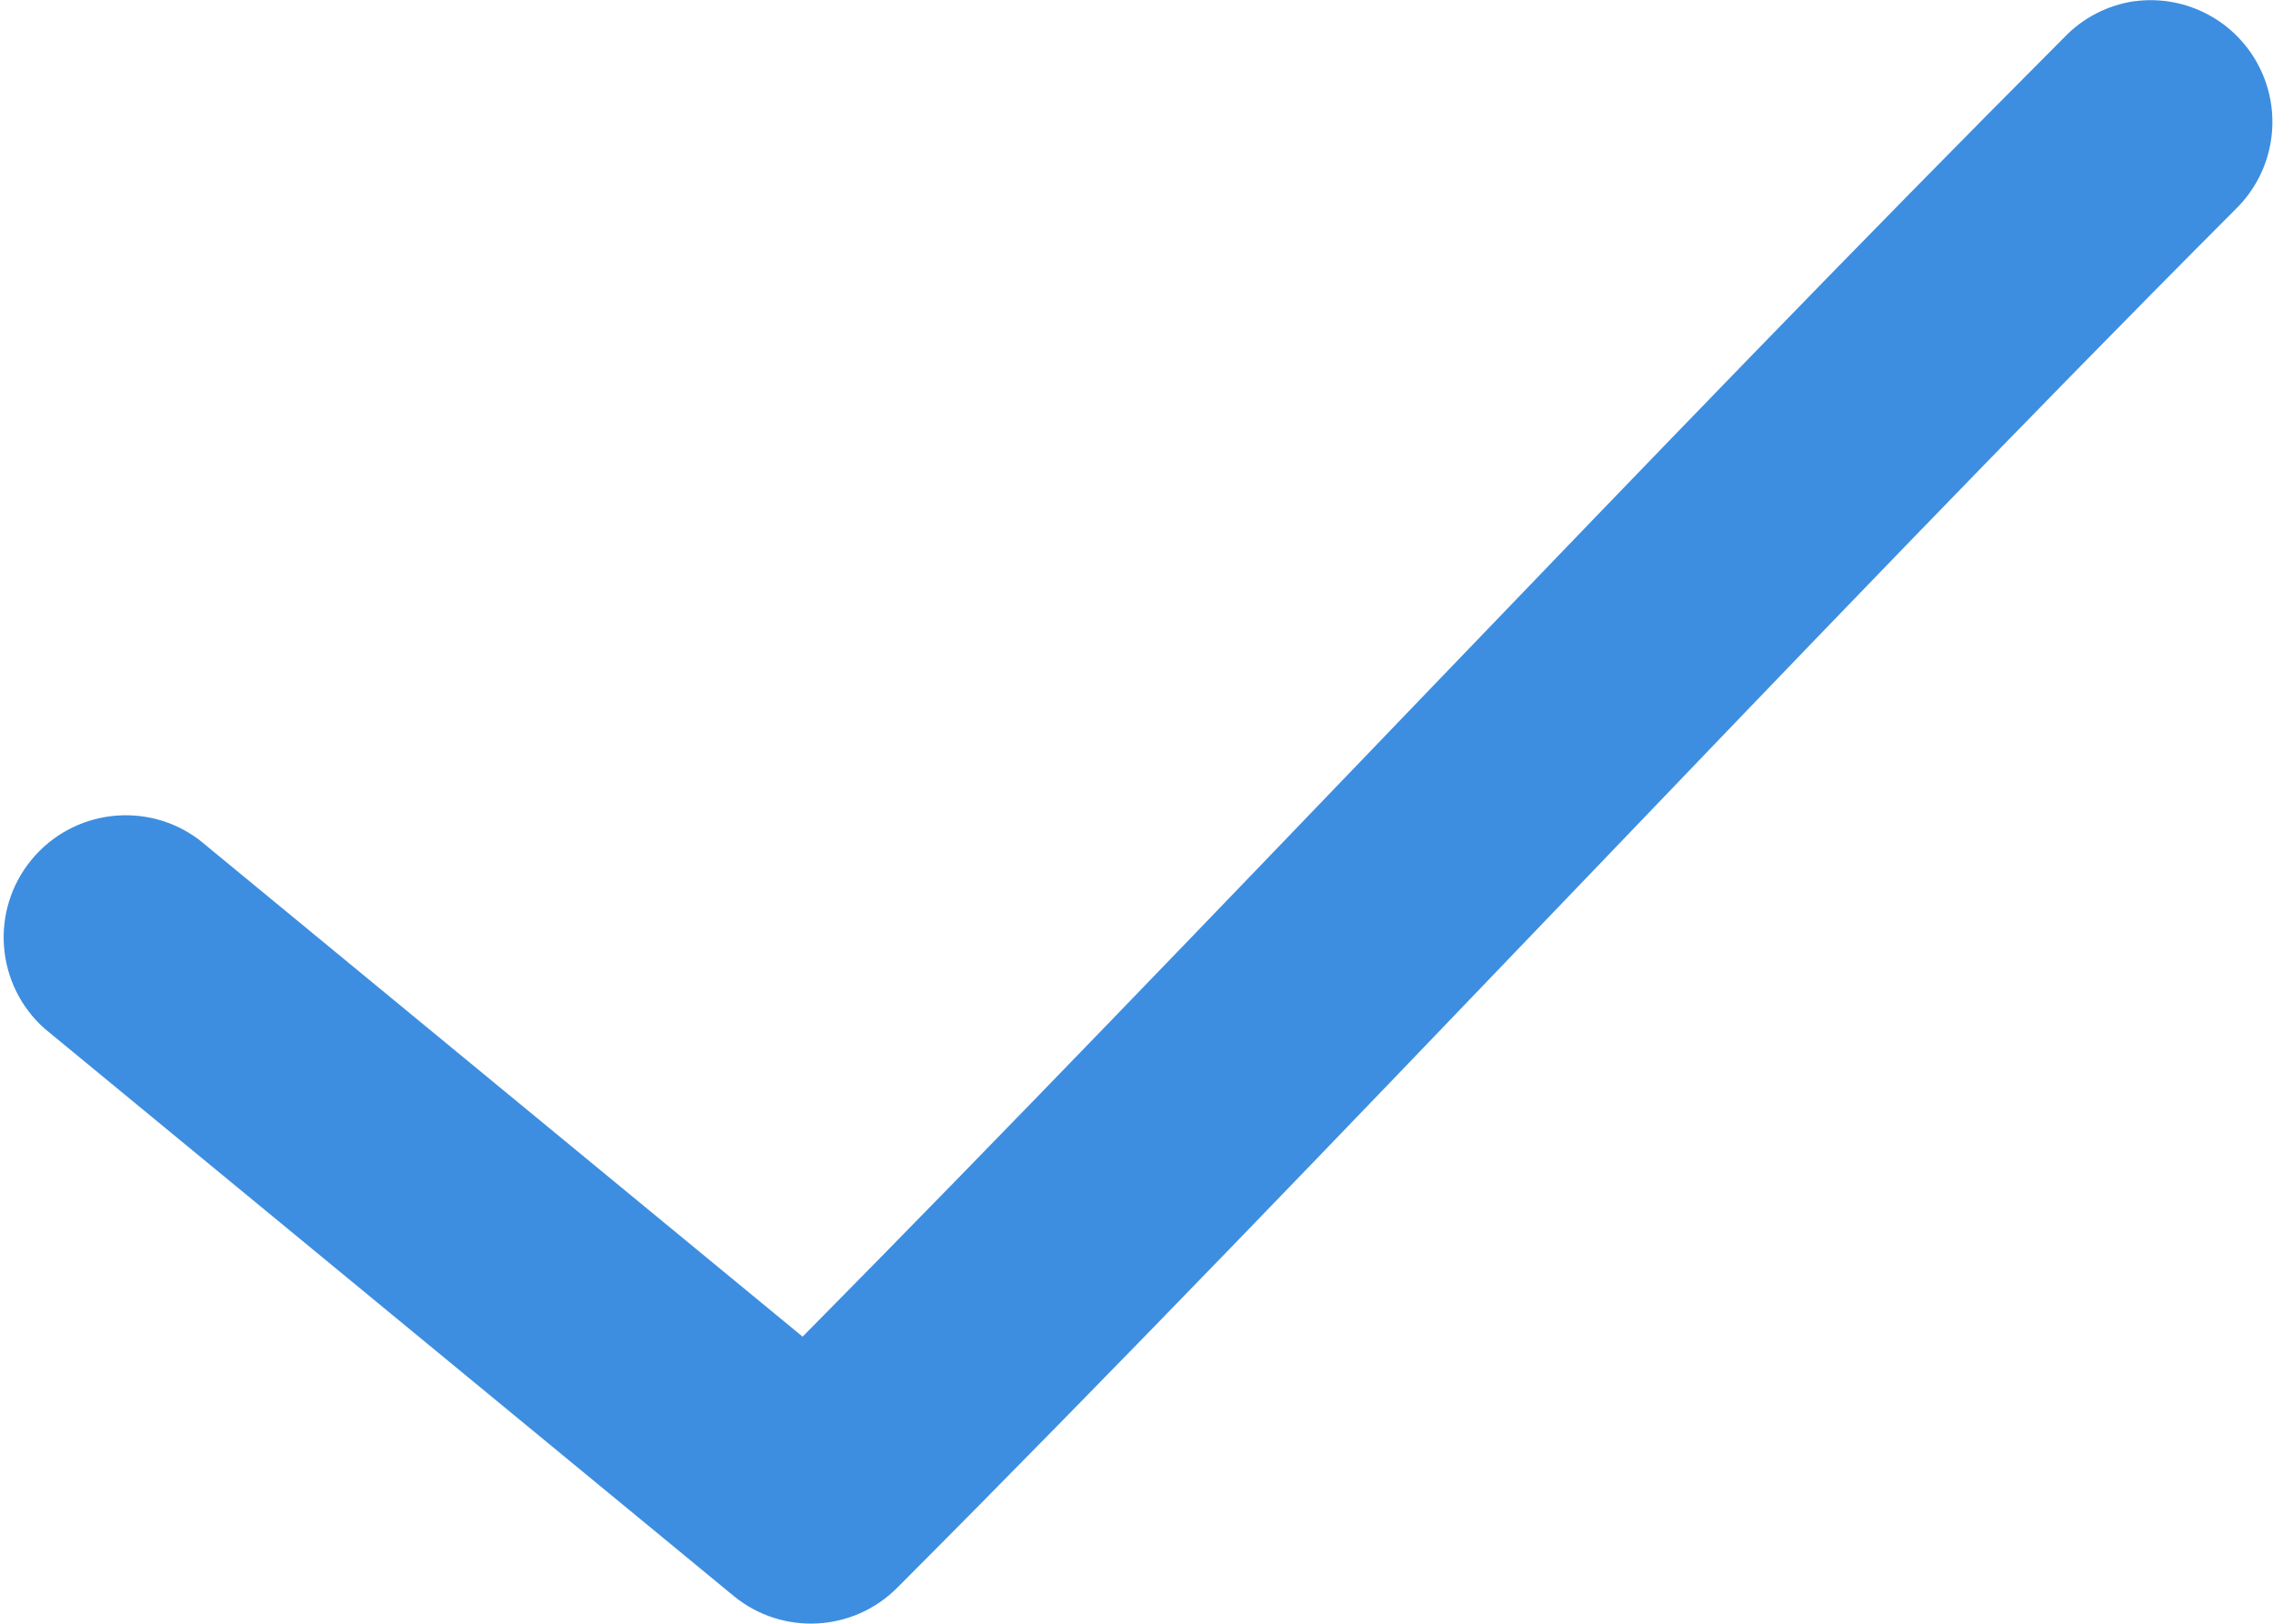
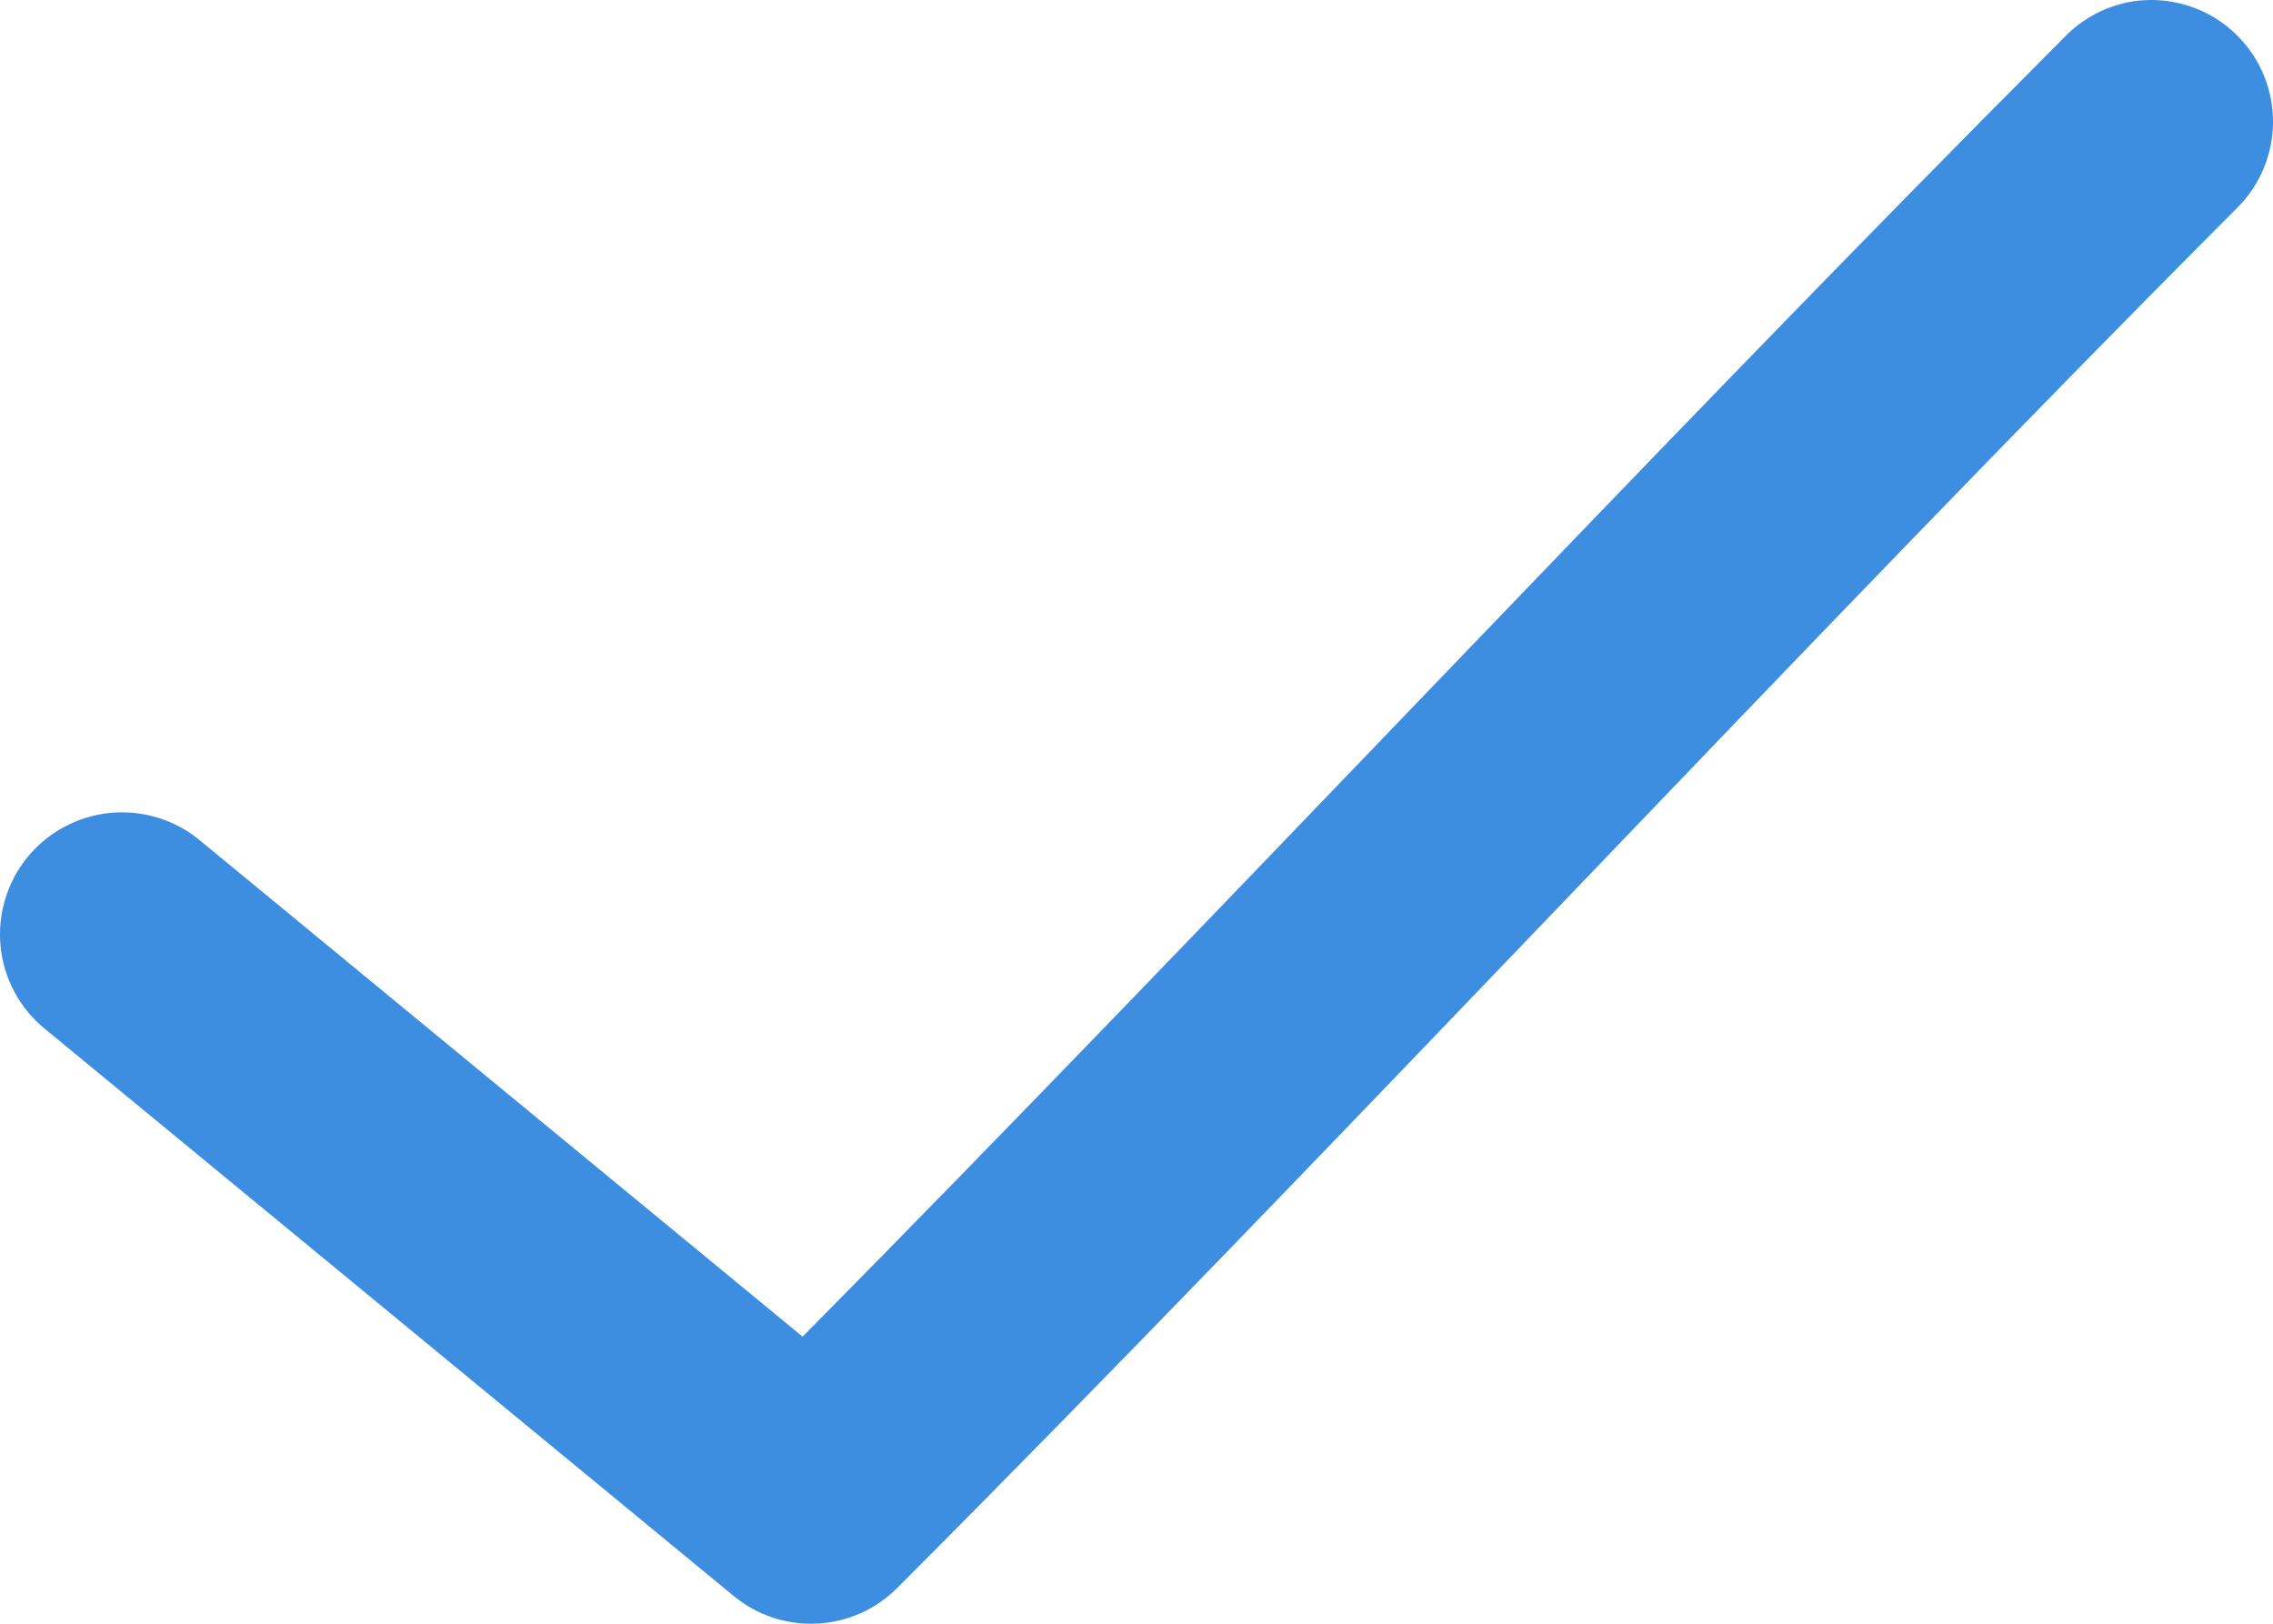
- <svg xmlns="http://www.w3.org/2000/svg" width="28" height="20" fill="none">
-   <path d="M26.296.014a1.499 1.499 0 00-.874.453C20.372 5.526 14.934 11.36 9.887 16.464l-7.431-6.118A1.504 1.504 0 00.55 12.67l8.493 6.992a1.5 1.5 0 002.014-.11c5.36-5.368 11.189-11.671 16.487-16.98A1.5 1.5 0 0026.296.015z" fill="#3D8EE0" />
+ <svg xmlns="http://www.w3.org/2000/svg" width="28" height="20" viewBox="0 0 28 20" fill="none">
+   <path d="M26.296 0.014C25.962 0.062 25.654 0.222 25.422 0.467C20.372 5.526 14.934 11.361 9.887 16.464L2.456 10.346C2.147 10.093 1.751 9.974 1.354 10.013C0.958 10.053 0.593 10.248 0.34 10.556C0.088 10.865 -0.032 11.261 0.007 11.658C0.047 12.054 0.242 12.419 0.551 12.671L9.044 19.663C9.333 19.899 9.7 20.018 10.072 19.998C10.445 19.978 10.796 19.819 11.058 19.554C16.418 14.185 22.247 7.882 27.545 2.574C27.772 2.354 27.923 2.068 27.978 1.757C28.032 1.446 27.987 1.125 27.848 0.841C27.71 0.558 27.485 0.325 27.206 0.176C26.928 0.028 26.609 -0.029 26.296 0.014Z" fill="#3D8EE0" />
</svg>
